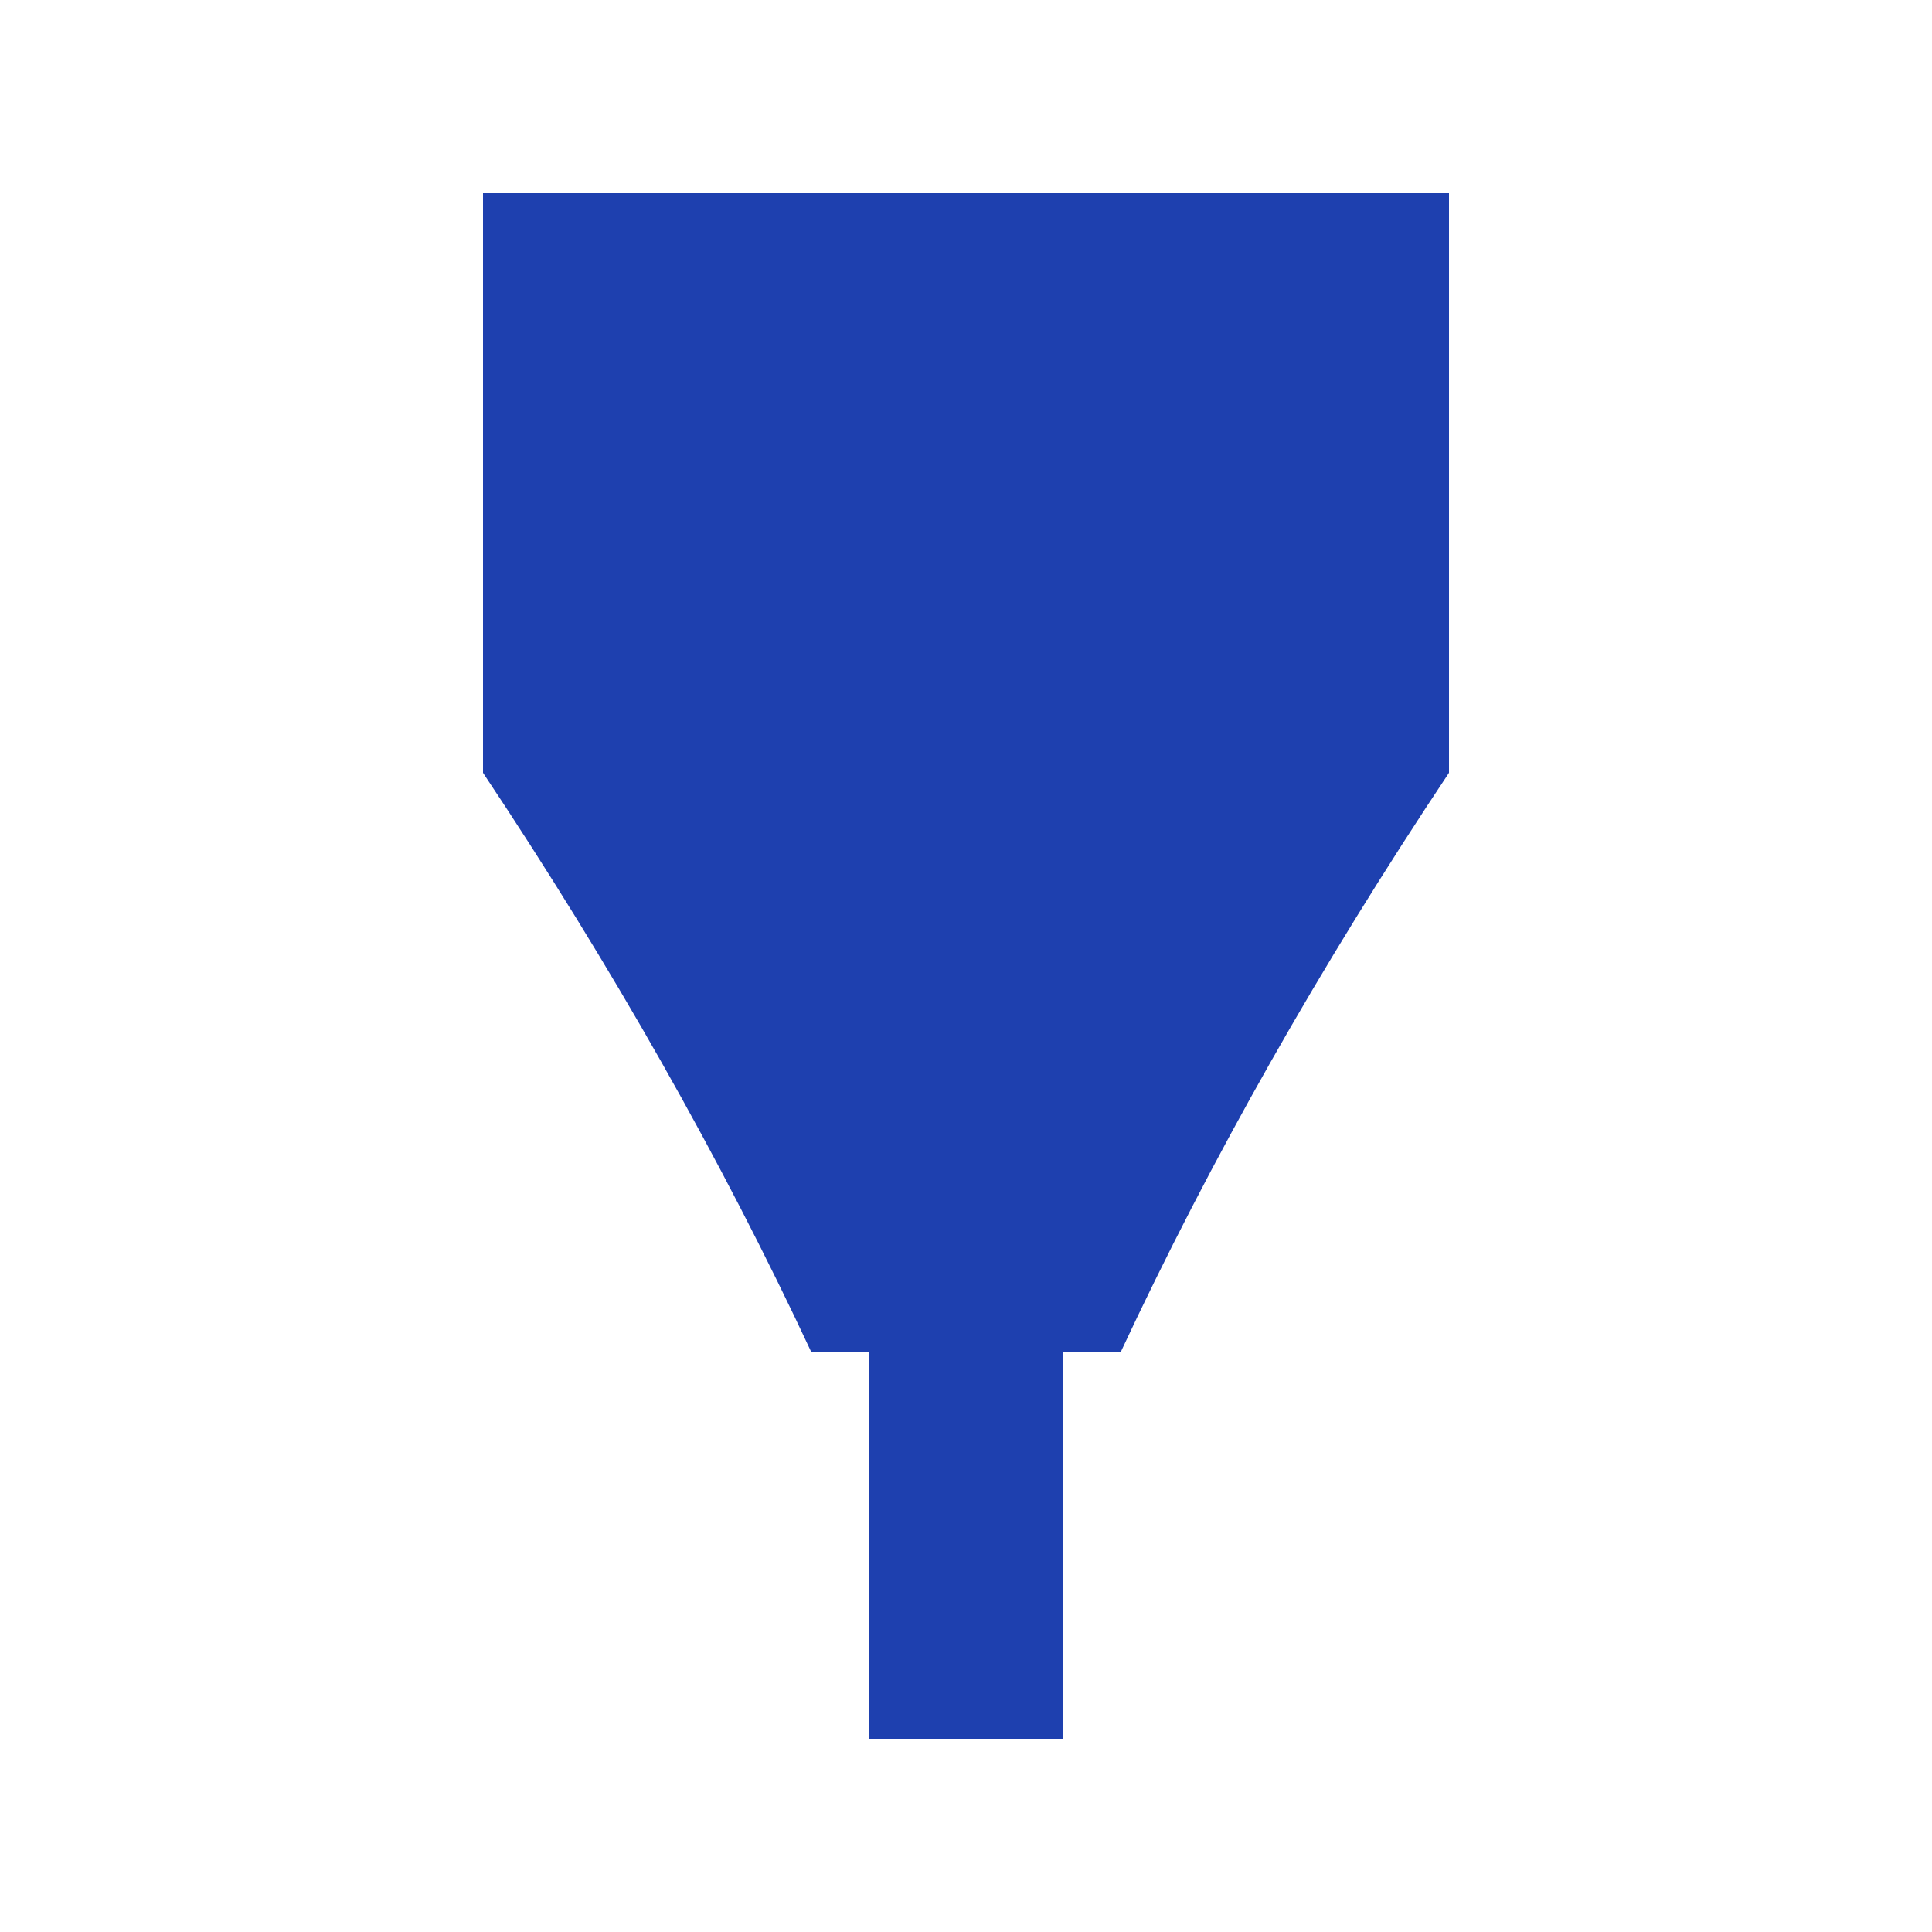
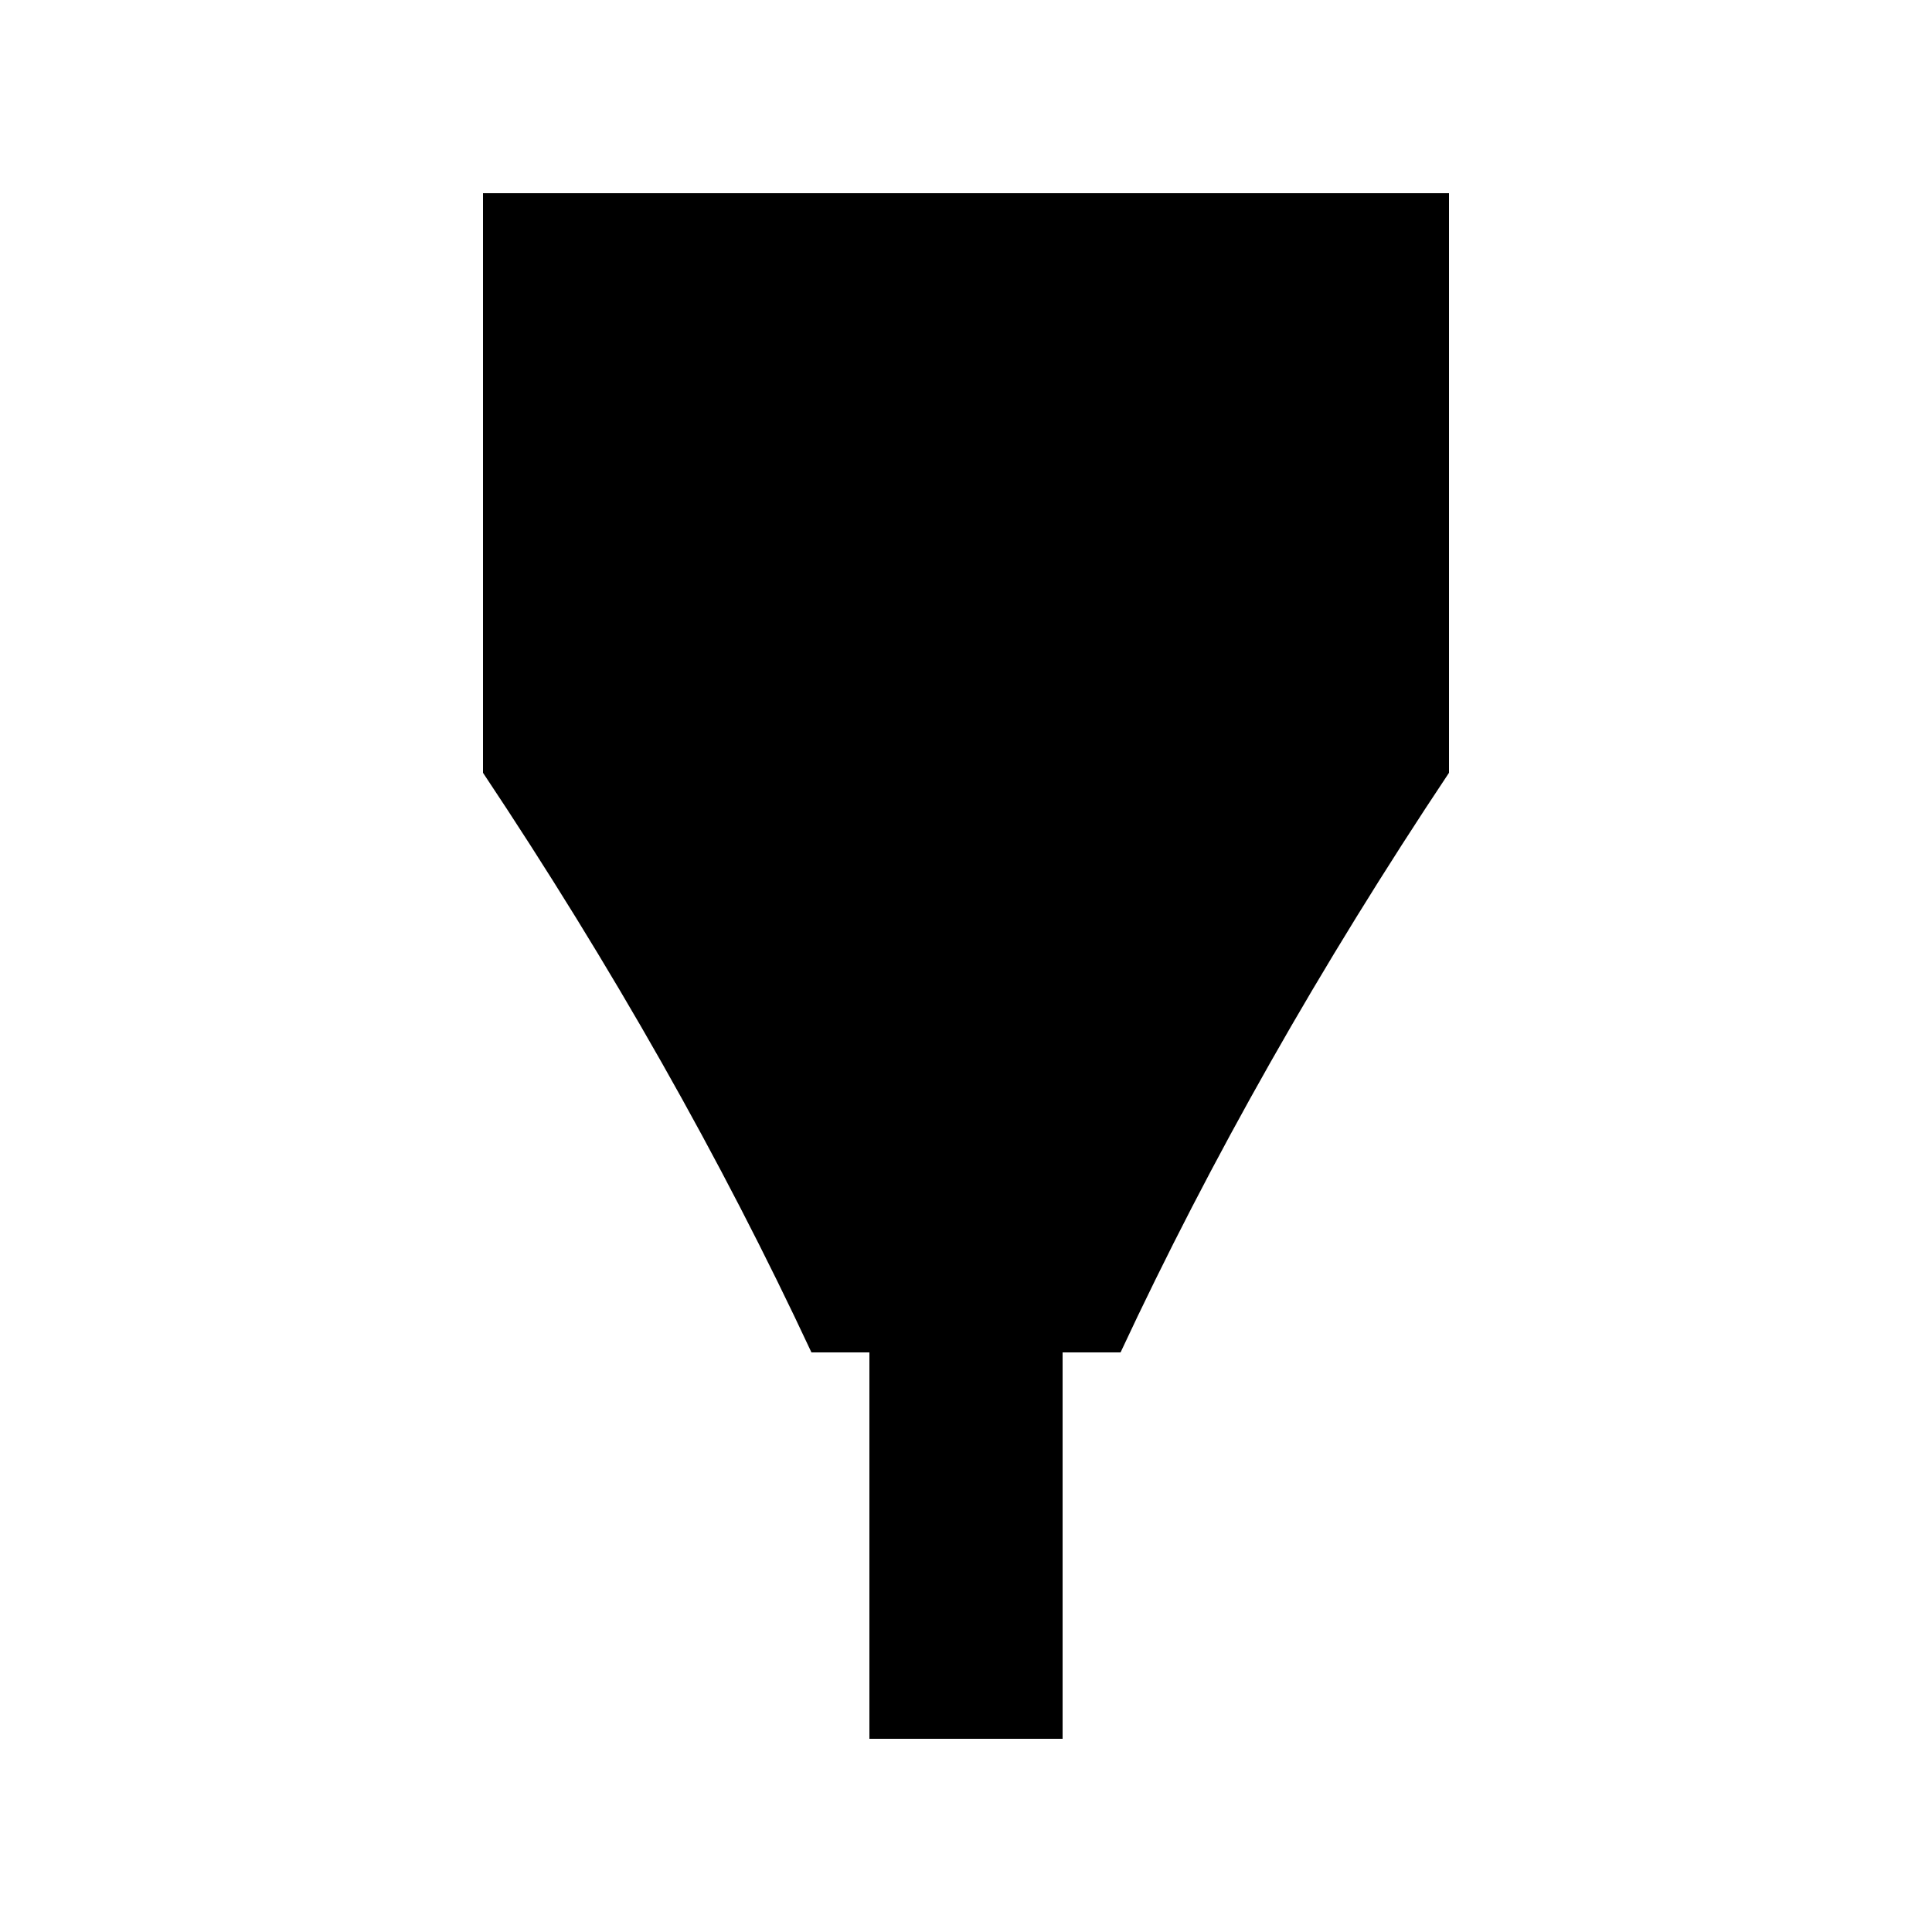
<svg xmlns="http://www.w3.org/2000/svg" viewBox="0 0 100 100">
-   <path d="M 25 10 L 25 40 Q 35 55 42 70 L 42 70 L 45 70 L 45 90 L 55 90 L 55 70 L 58 70 Q 65 55 75 40 L 75 10 Z" fill="#1e40af" />
+   <path d="M 25 10 L 25 40 Q 35 55 42 70 L 42 70 L 45 70 L 45 90 L 55 90 L 55 70 L 58 70 Q 65 55 75 40 L 75 10 Z" fill="#000000" />
</svg>
